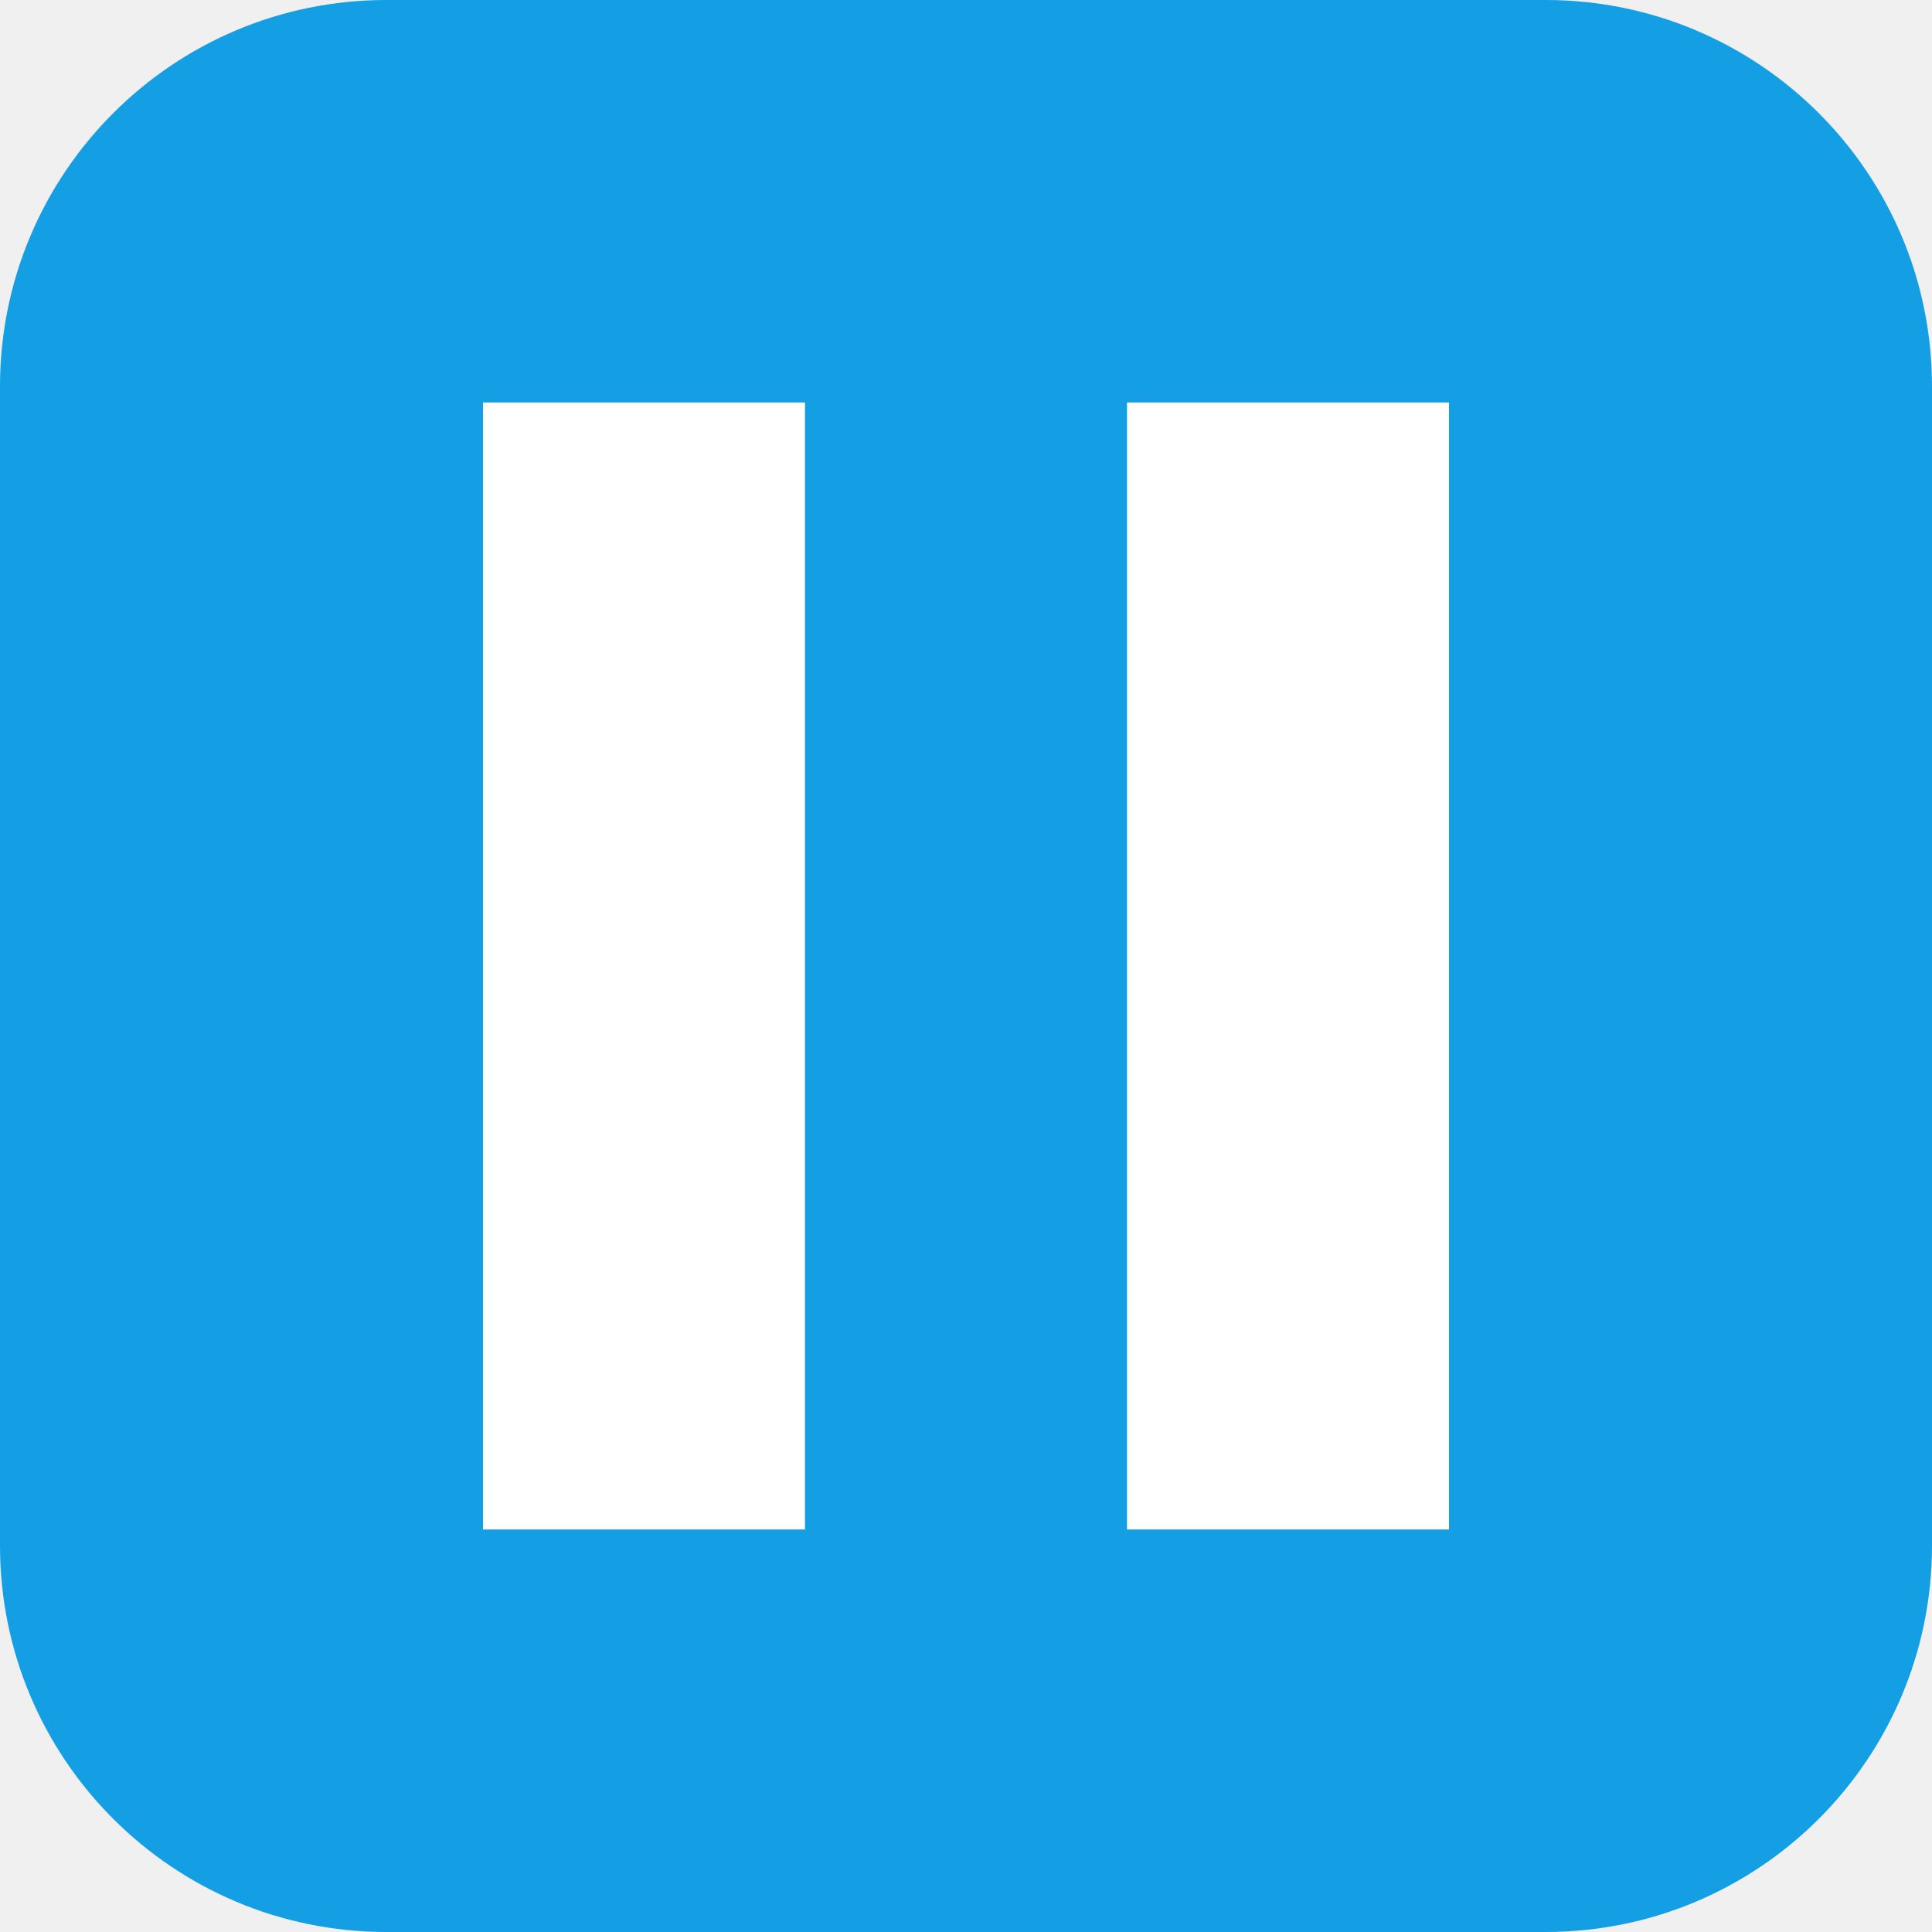
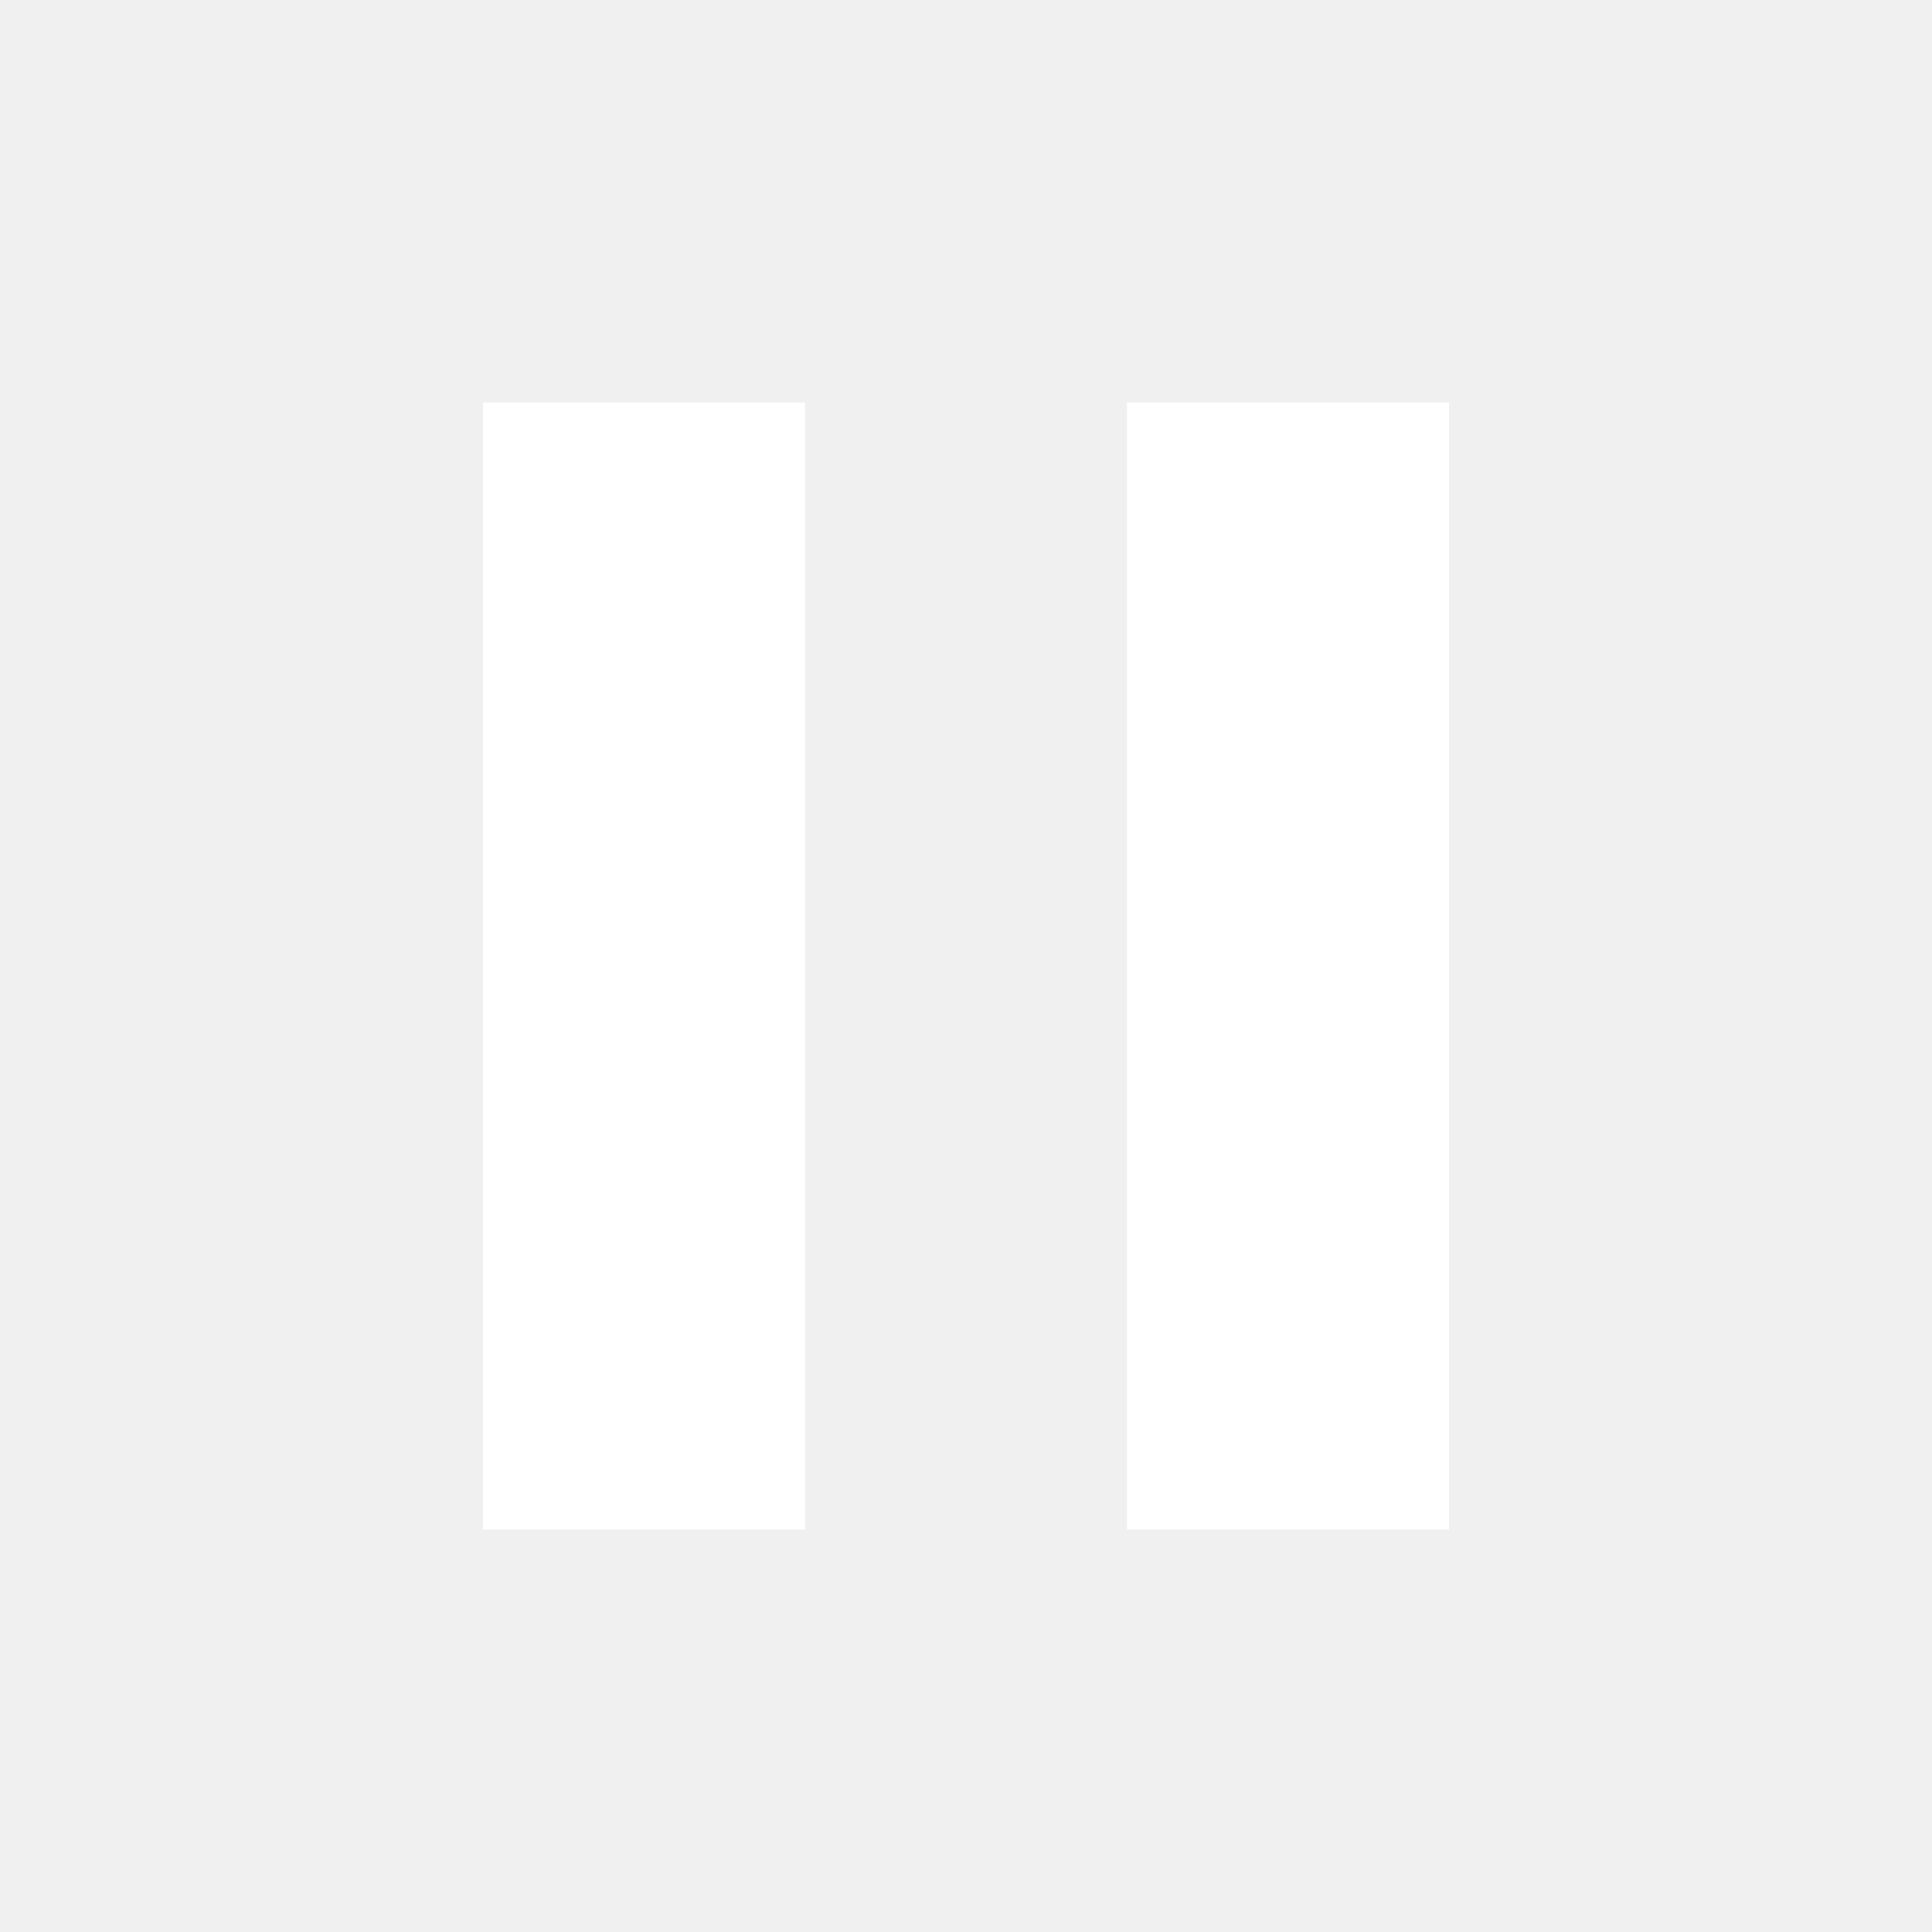
<svg xmlns="http://www.w3.org/2000/svg" width="50" height="50" viewBox="0 0 50 50" fill="none">
-   <g clip-path="url(#clip0_114_456)">
-     <path d="M40 0H10C4.477 0 0 4.477 0 10V40C0 45.523 4.477 50 10 50H40C45.523 50 50 45.523 50 40V10C50 4.477 45.523 0 40 0Z" fill="#149FE5" />
-     <path d="M29.167 39.583V10.416H37.5V39.583H29.167ZM12.5 39.583V10.416H20.833V39.583H12.5Z" fill="white" />
+   <g clip-path="url(#clip0_2_11)">
+     <mask id="mask0_2_11" style="mask-type:luminance" maskUnits="userSpaceOnUse" x="0" y="0" width="50" height="50">
+       <path d="M50 0H0V50H50V0Z" fill="white" />
+     </mask>
+     <g mask="url(#mask0_2_11)">
+       <path d="M29.167 39.583V10.416H37.5V39.583H29.167ZM12.5 39.583V10.416H20.833V39.583H12.5Z" fill="white" />
+     </g>
  </g>
  <defs>
-     <clipPath id="clip0_114_456">
+     <clipPath id="clip0_2_11">
      <rect width="50" height="50" fill="white" />
    </clipPath>
  </defs>
</svg>
